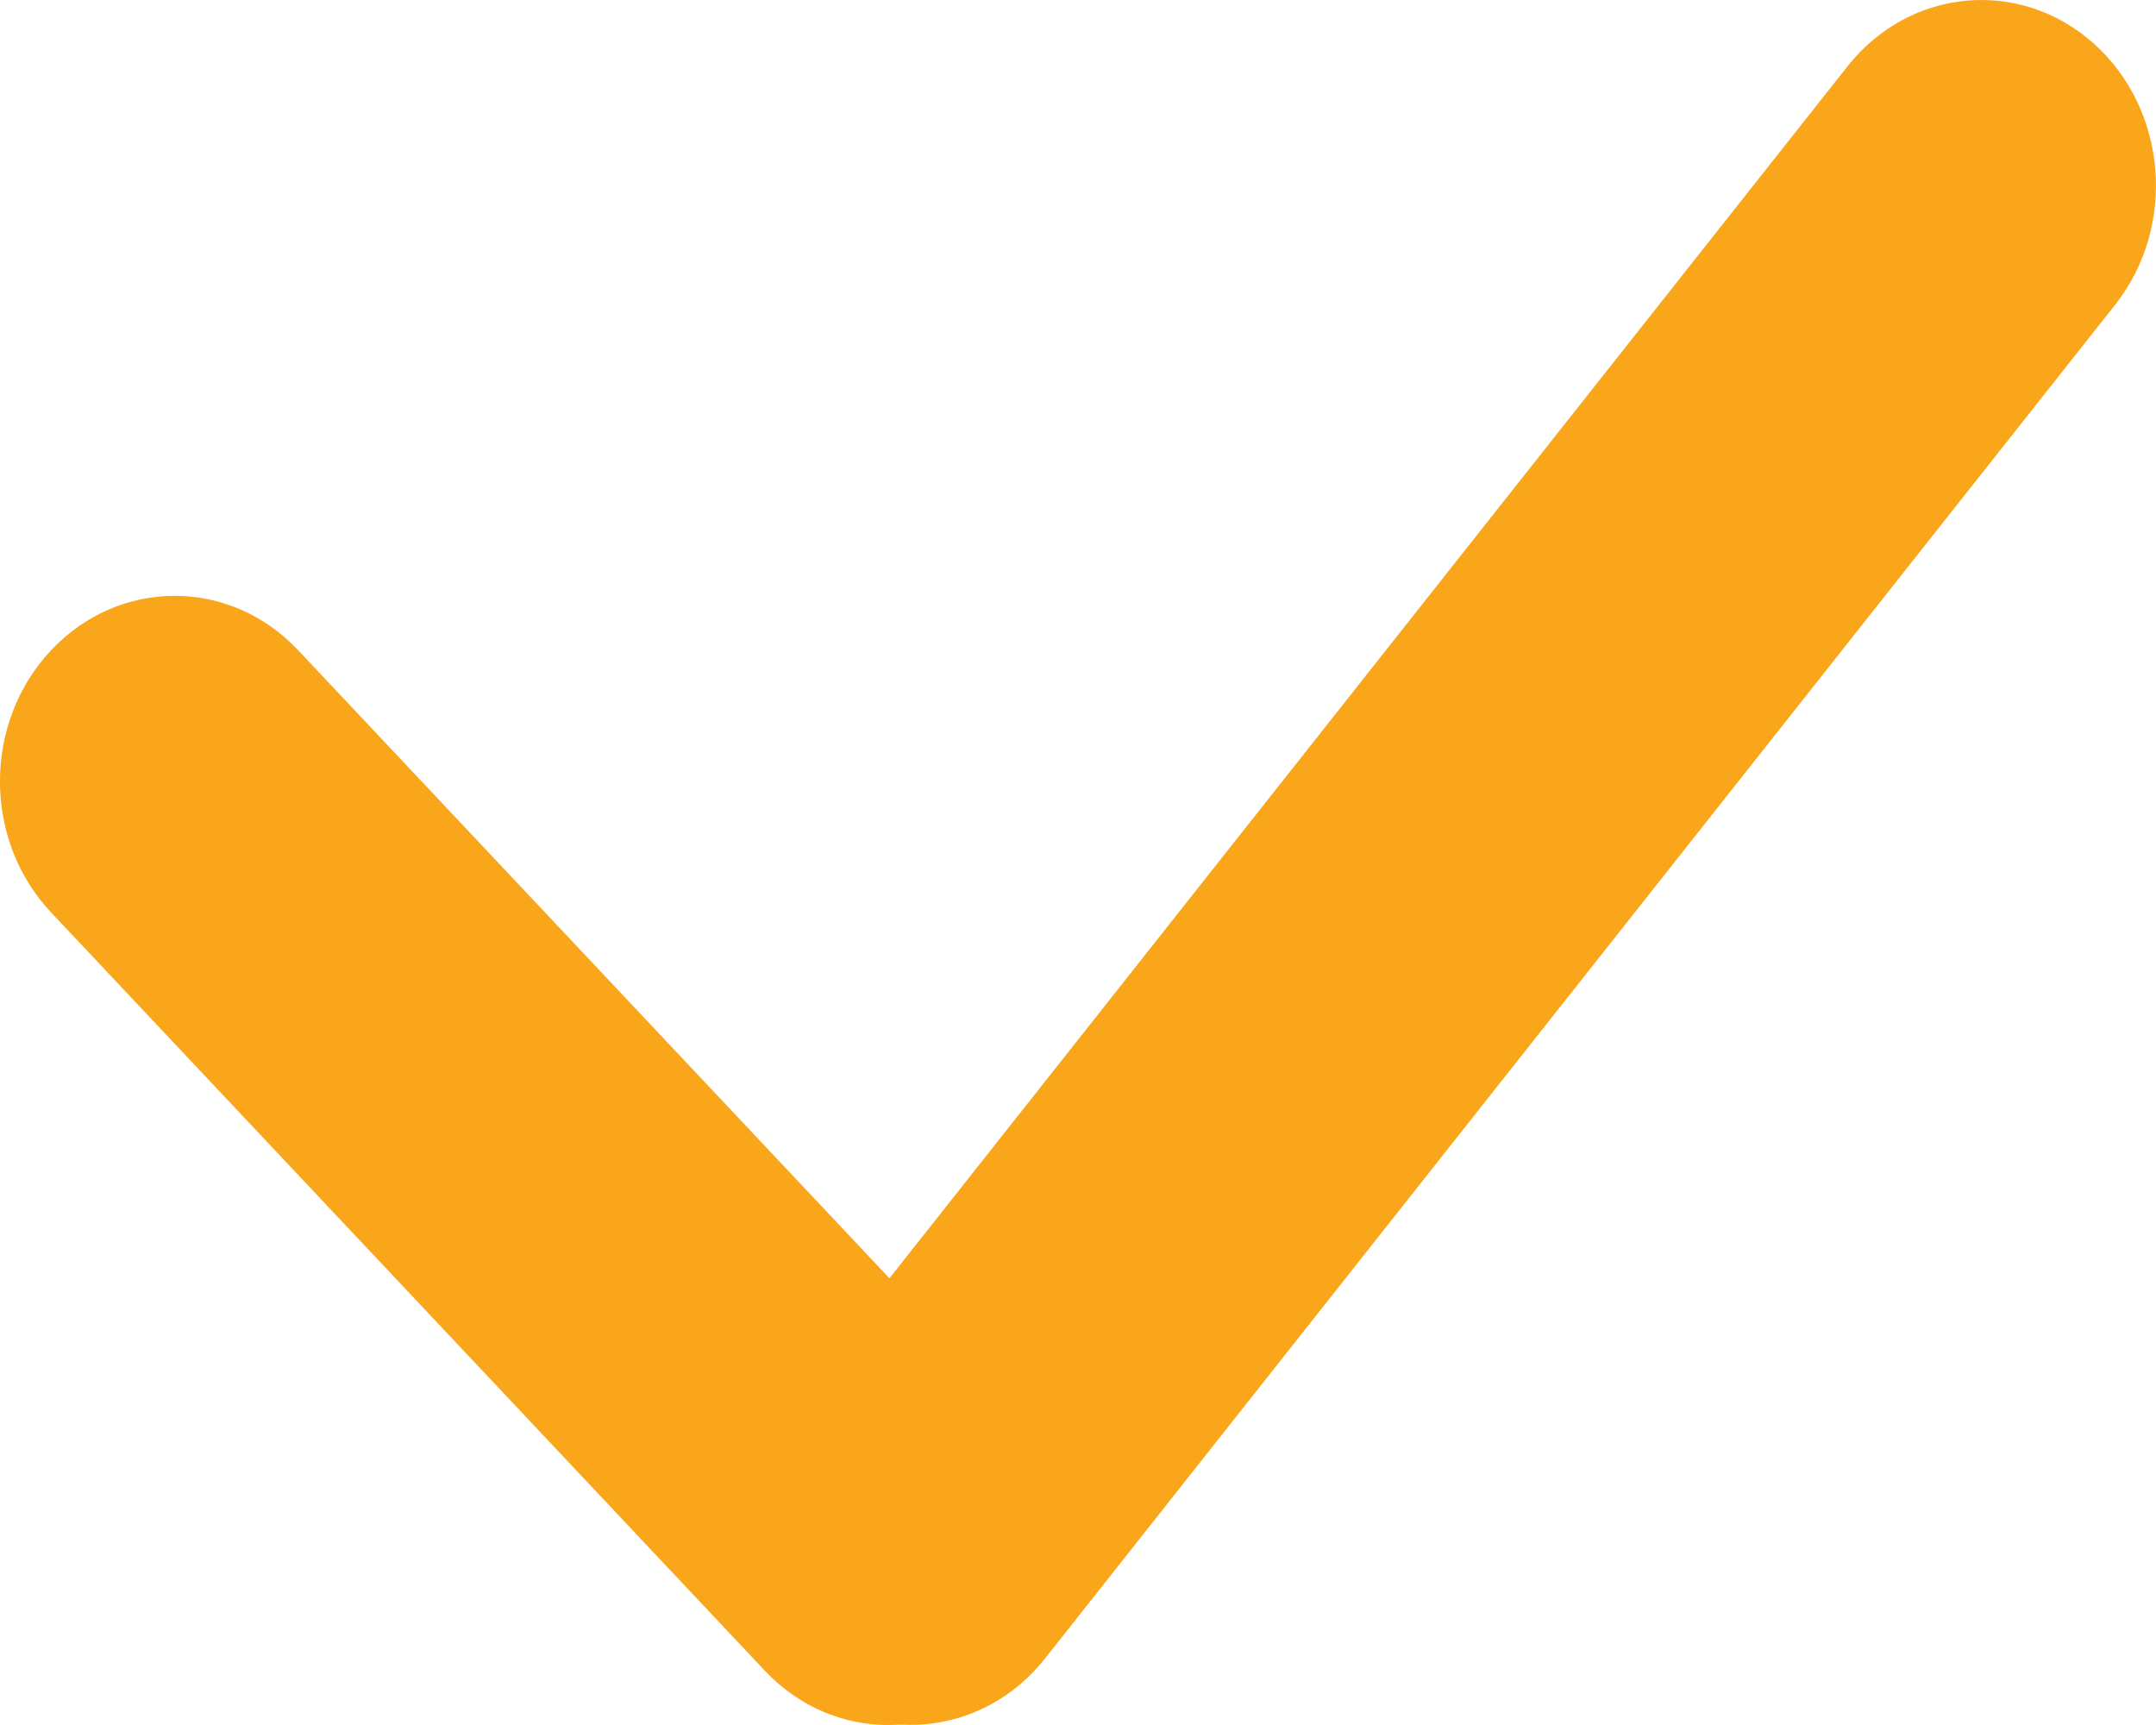
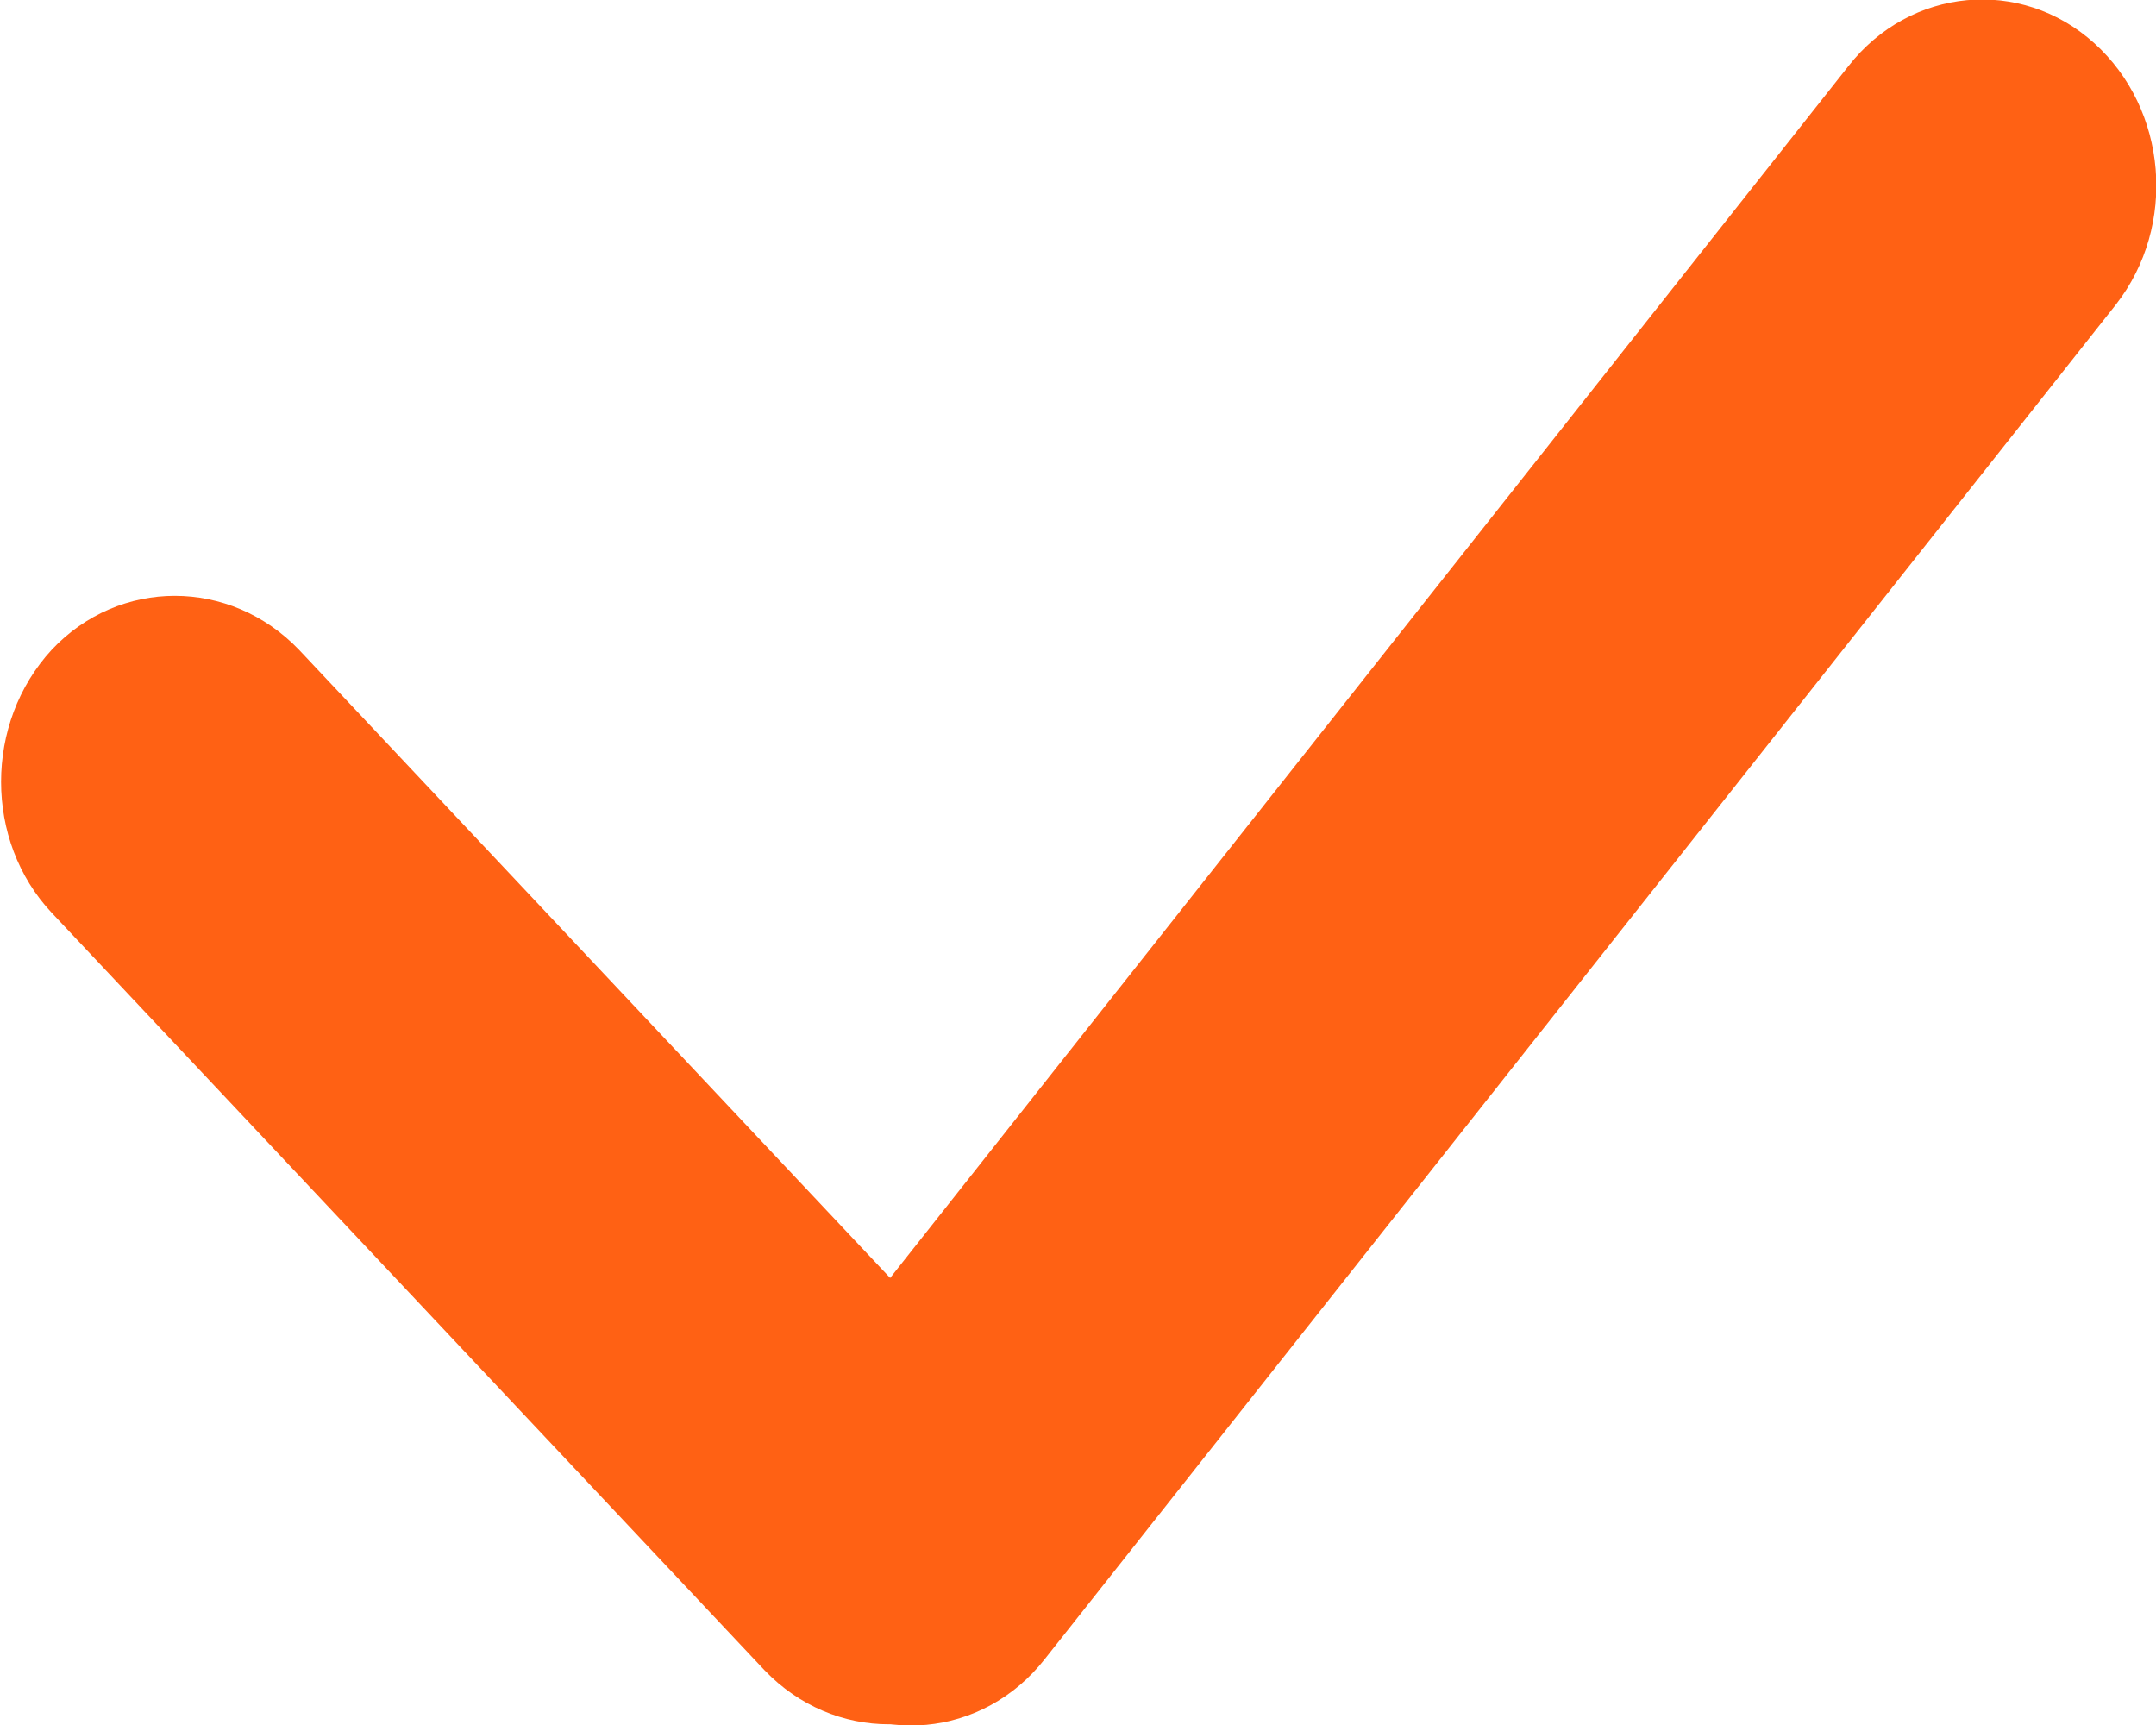
- <svg xmlns="http://www.w3.org/2000/svg" width="15" height="12" viewBox="0 0 15 12" fill="none">
-   <path d="M0.356 6.348C-0.119 5.844 -0.119 5.027 0.356 4.523C0.83 4.019 1.6 4.019 2.074 4.523L7.039 9.796C7.514 10.3 7.514 11.118 7.039 11.622C6.564 12.126 5.795 12.126 5.321 11.622L0.356 6.348Z" fill="#FAA61A" />
-   <path d="M14.715 2.121C15.147 1.575 15.08 0.761 14.566 0.302C14.052 -0.156 13.286 -0.085 12.854 0.461L5.409 9.878C4.977 10.424 5.044 11.238 5.558 11.697C6.072 12.155 6.838 12.084 7.27 11.538L14.715 2.121Z" fill="#FAA61A" />
+ <svg xmlns="http://www.w3.org/2000/svg" id="_레이어_1" data-name="레이어_1" version="1.1" viewBox="0 0 15 12">
+   <defs>
+     <style>
+       .st0 {
+         fill: #ff6114;
+       }
+     </style>
+   </defs>
+   <path class="st0" d="M.36,6.35c-.47-.5-.47-1.32,0-1.83.47-.5,1.24-.5,1.72,0l4.96,5.27c.47.5.47,1.32,0,1.83-.47.5-1.24.5-1.72,0L.36,6.35Z" />
+   <path class="st0" d="M14.72,2.12c.43-.55.36-1.36-.15-1.82-.51-.46-1.28-.39-1.71.16l-7.45,9.42c-.43.55-.36,1.36.15,1.82.51.46,1.28.39,1.71-.16L14.72,2.12Z" />
</svg>
